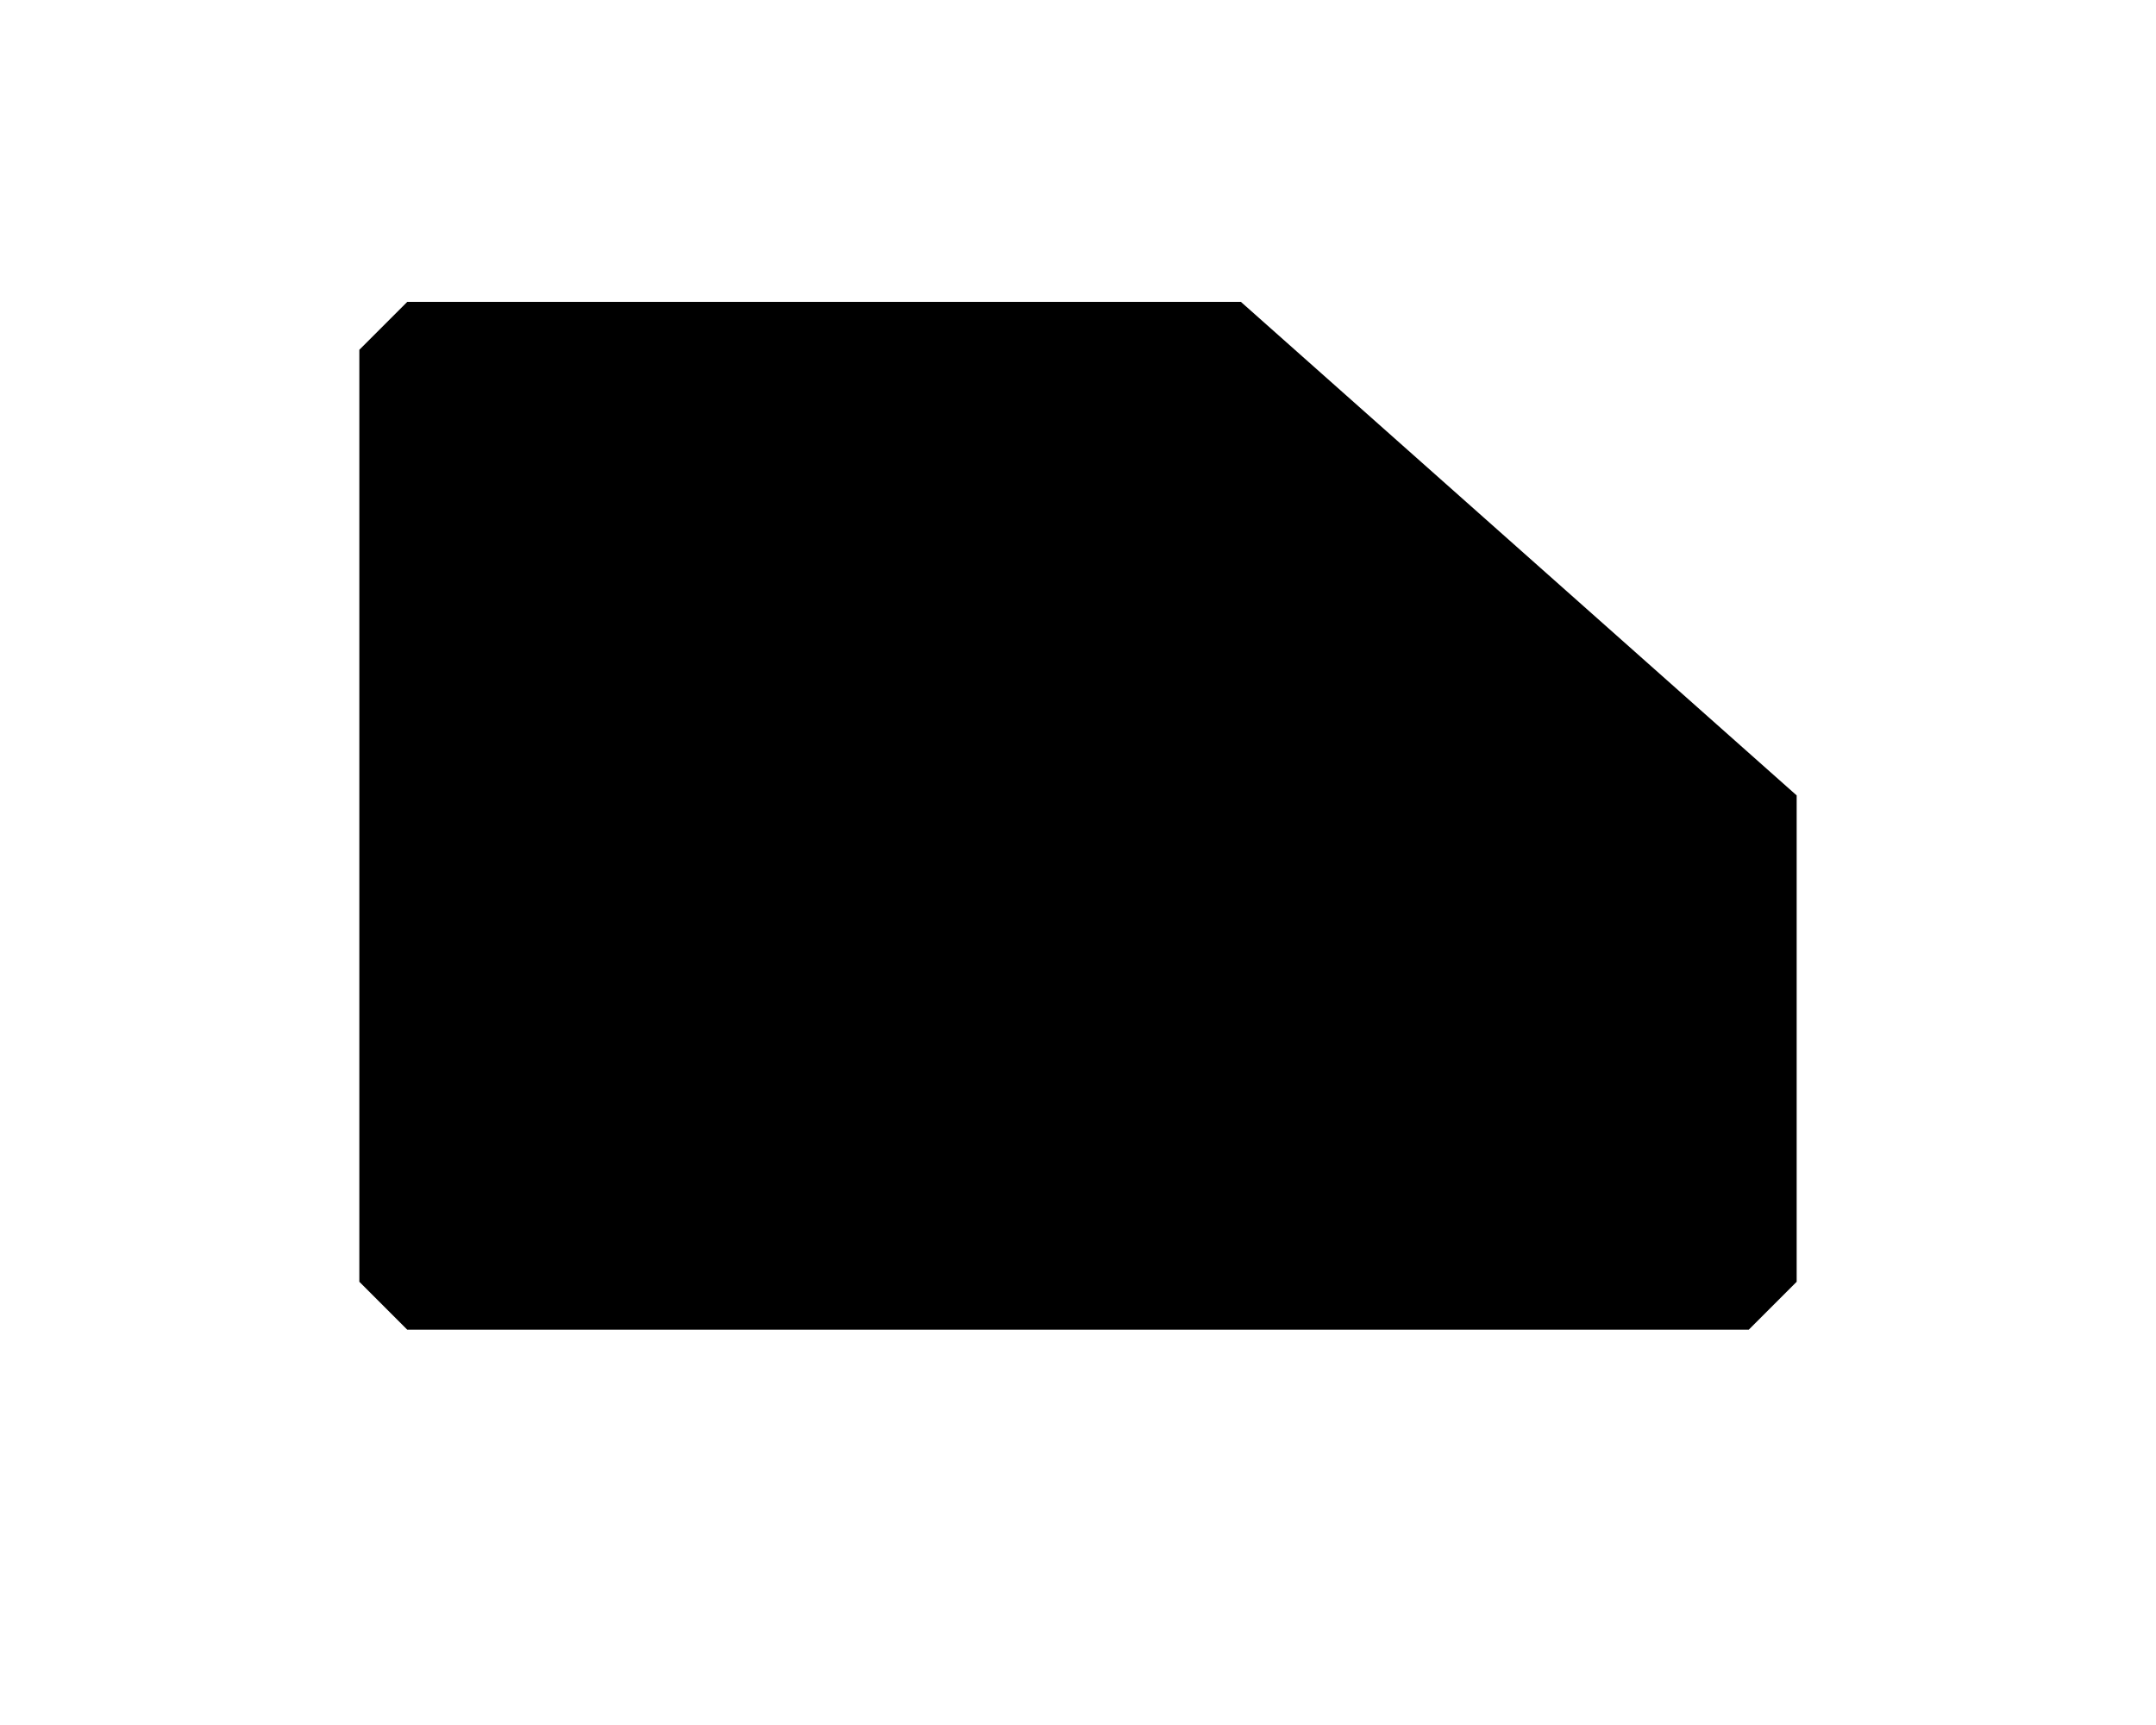
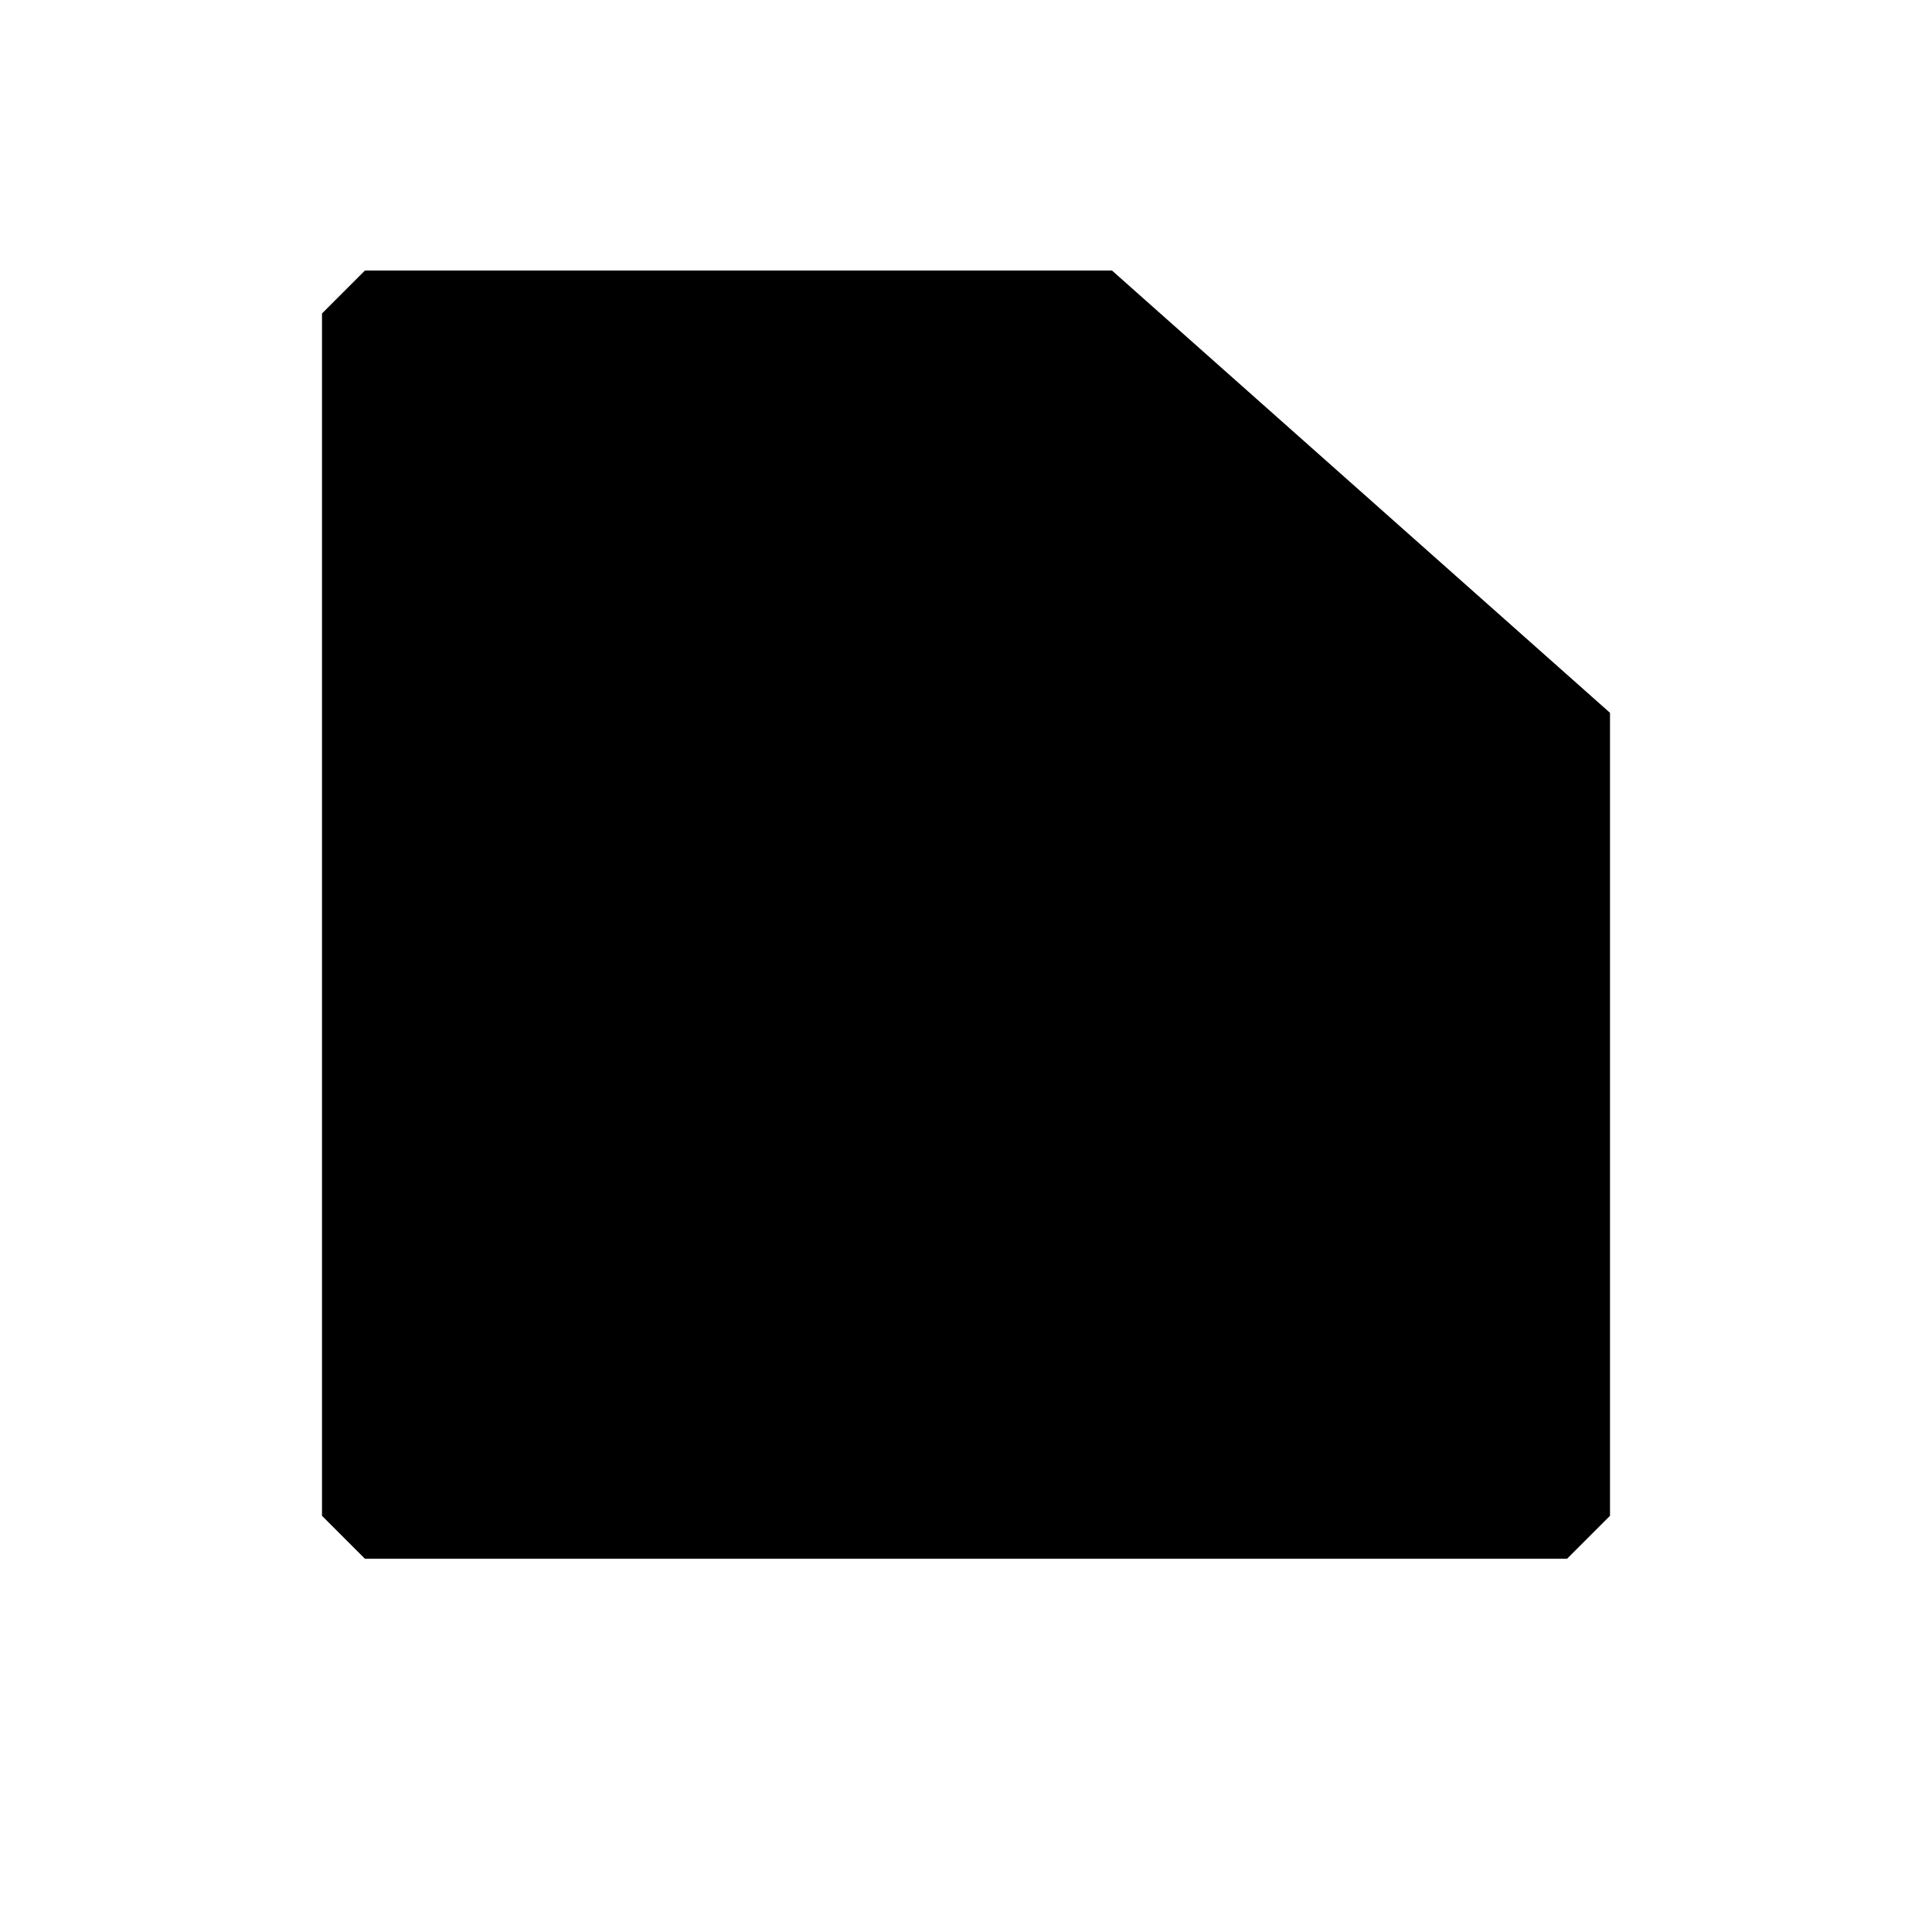
- <svg xmlns="http://www.w3.org/2000/svg" viewBox="-40 -30 900 720" preserveAspectRatio="none">
-   <path d="M130,96 L478,96 L710,302 L710,505 L690,525 L130,525 L110,505 L110,116 Z" fill="#000" />
+ <svg xmlns="http://www.w3.org/2000/svg" viewBox="-40 -30 900 891" preserveAspectRatio="none">
+   <path d="M 130,96 L 478,96 L 710,302 L 710,676 L 690,696 L 130,696 L 110,676 L 110,116 Z" fill="#000" />
</svg>
